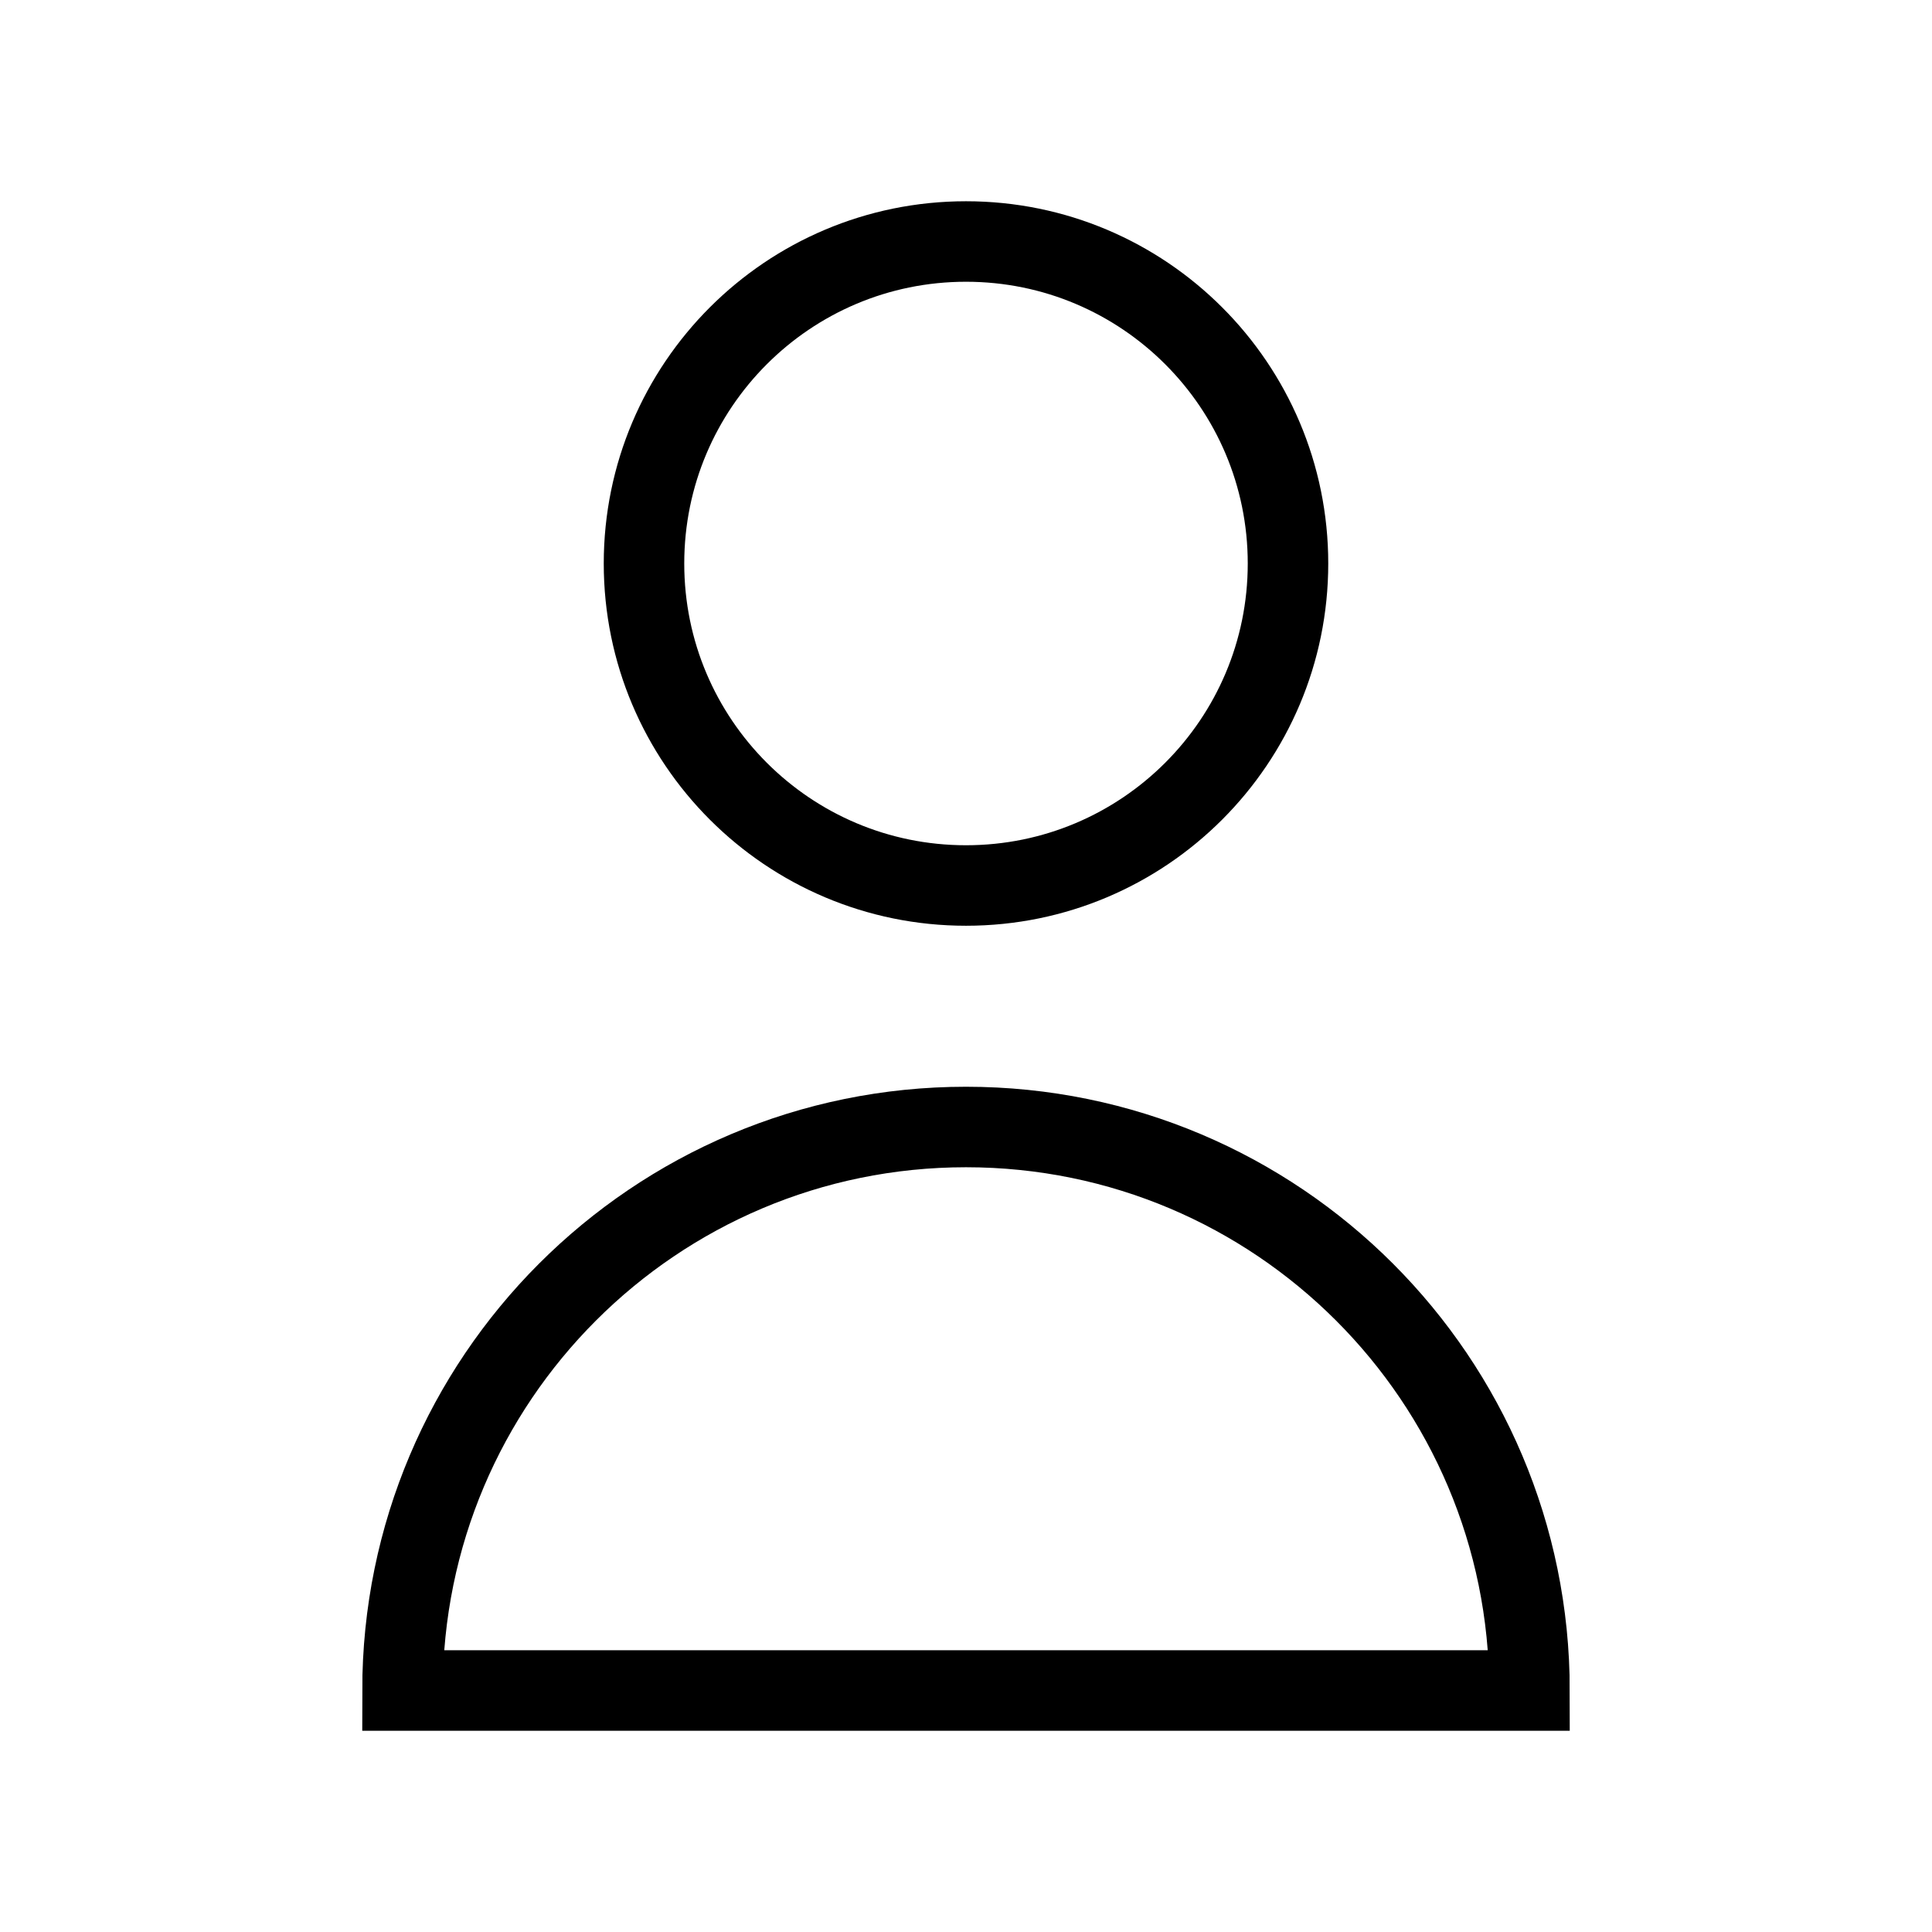
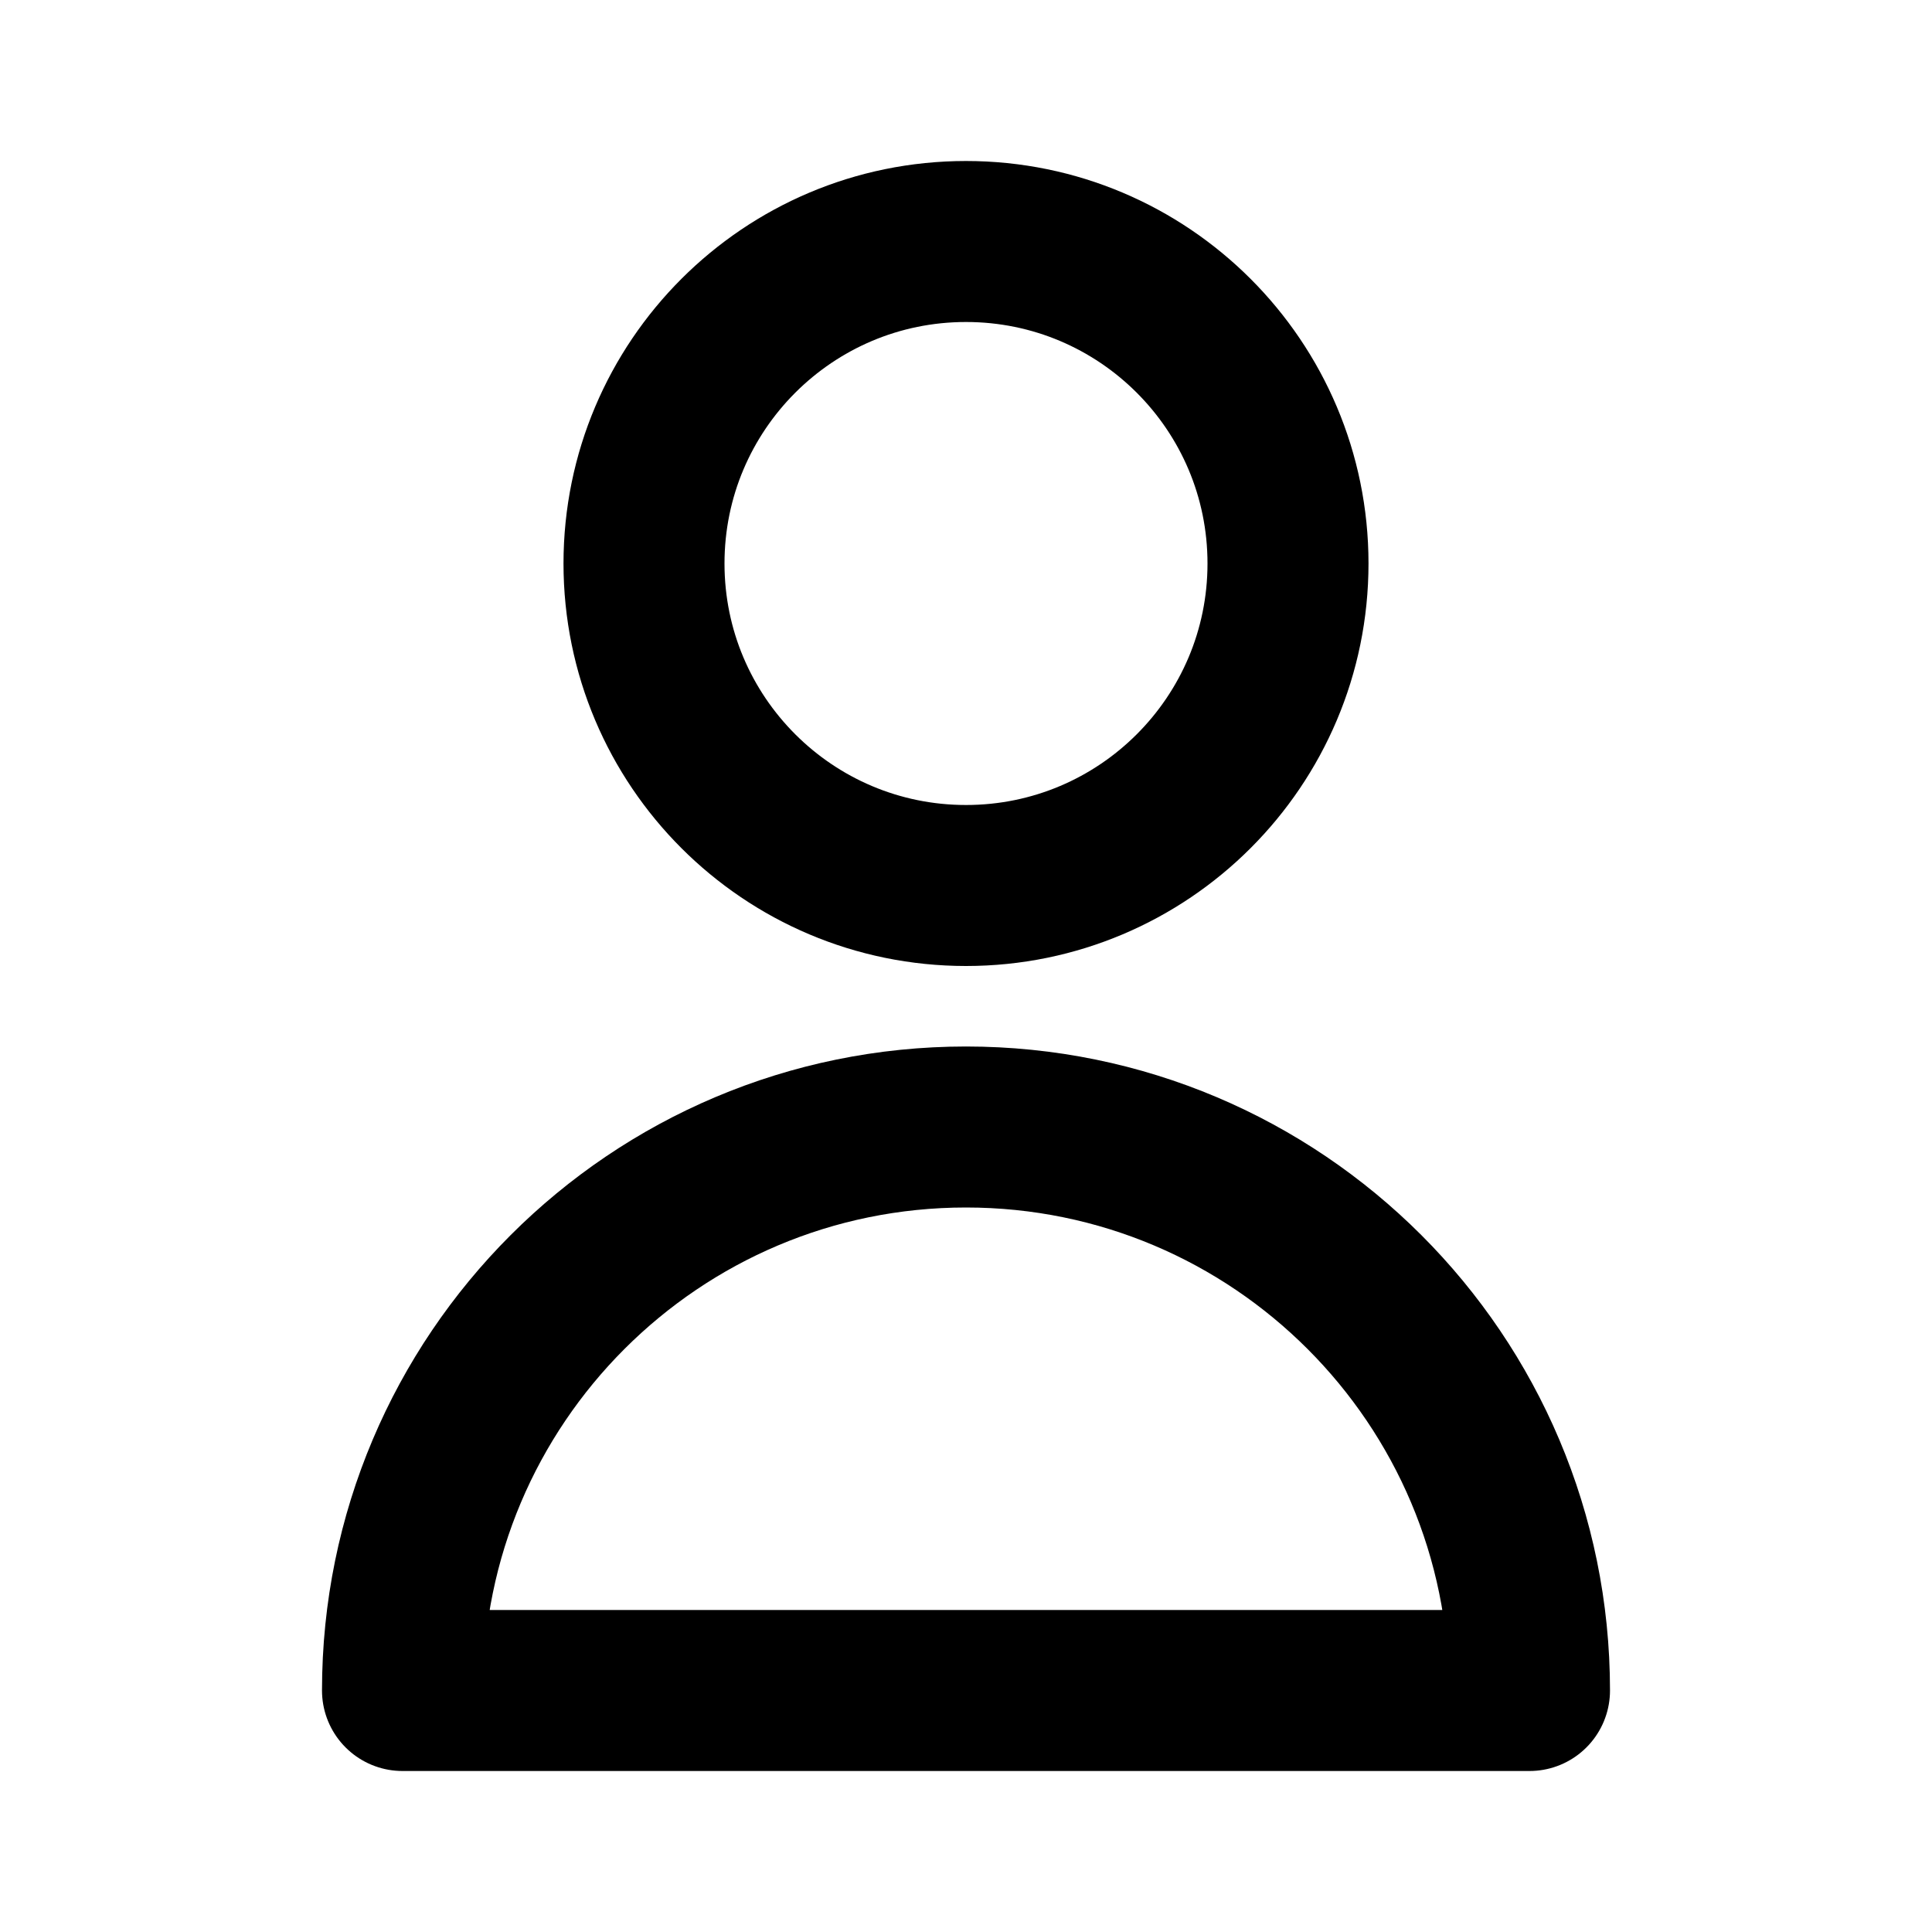
<svg xmlns="http://www.w3.org/2000/svg" className="w-6 h-6" fill="none" stroke="currentColor" viewBox="0 0 24 24">
-   <path strokeLinecap="round" strokeLinejoin="round" strokeWidth="2" d="M16 7a4 4 0 11-8 0 4 4 0 018 0zM12 14a7 7 0 00-7 7h14a7 7 0 00-7-7z" />
+   <path stroke-linecap="round" stroke-linejoin="round" stroke-width="2" d="M16 7a4 4 0 11-8 0 4 4 0 018 0zM12 14a7 7 0 00-7 7h14a7 7 0 00-7-7z" />
</svg>
